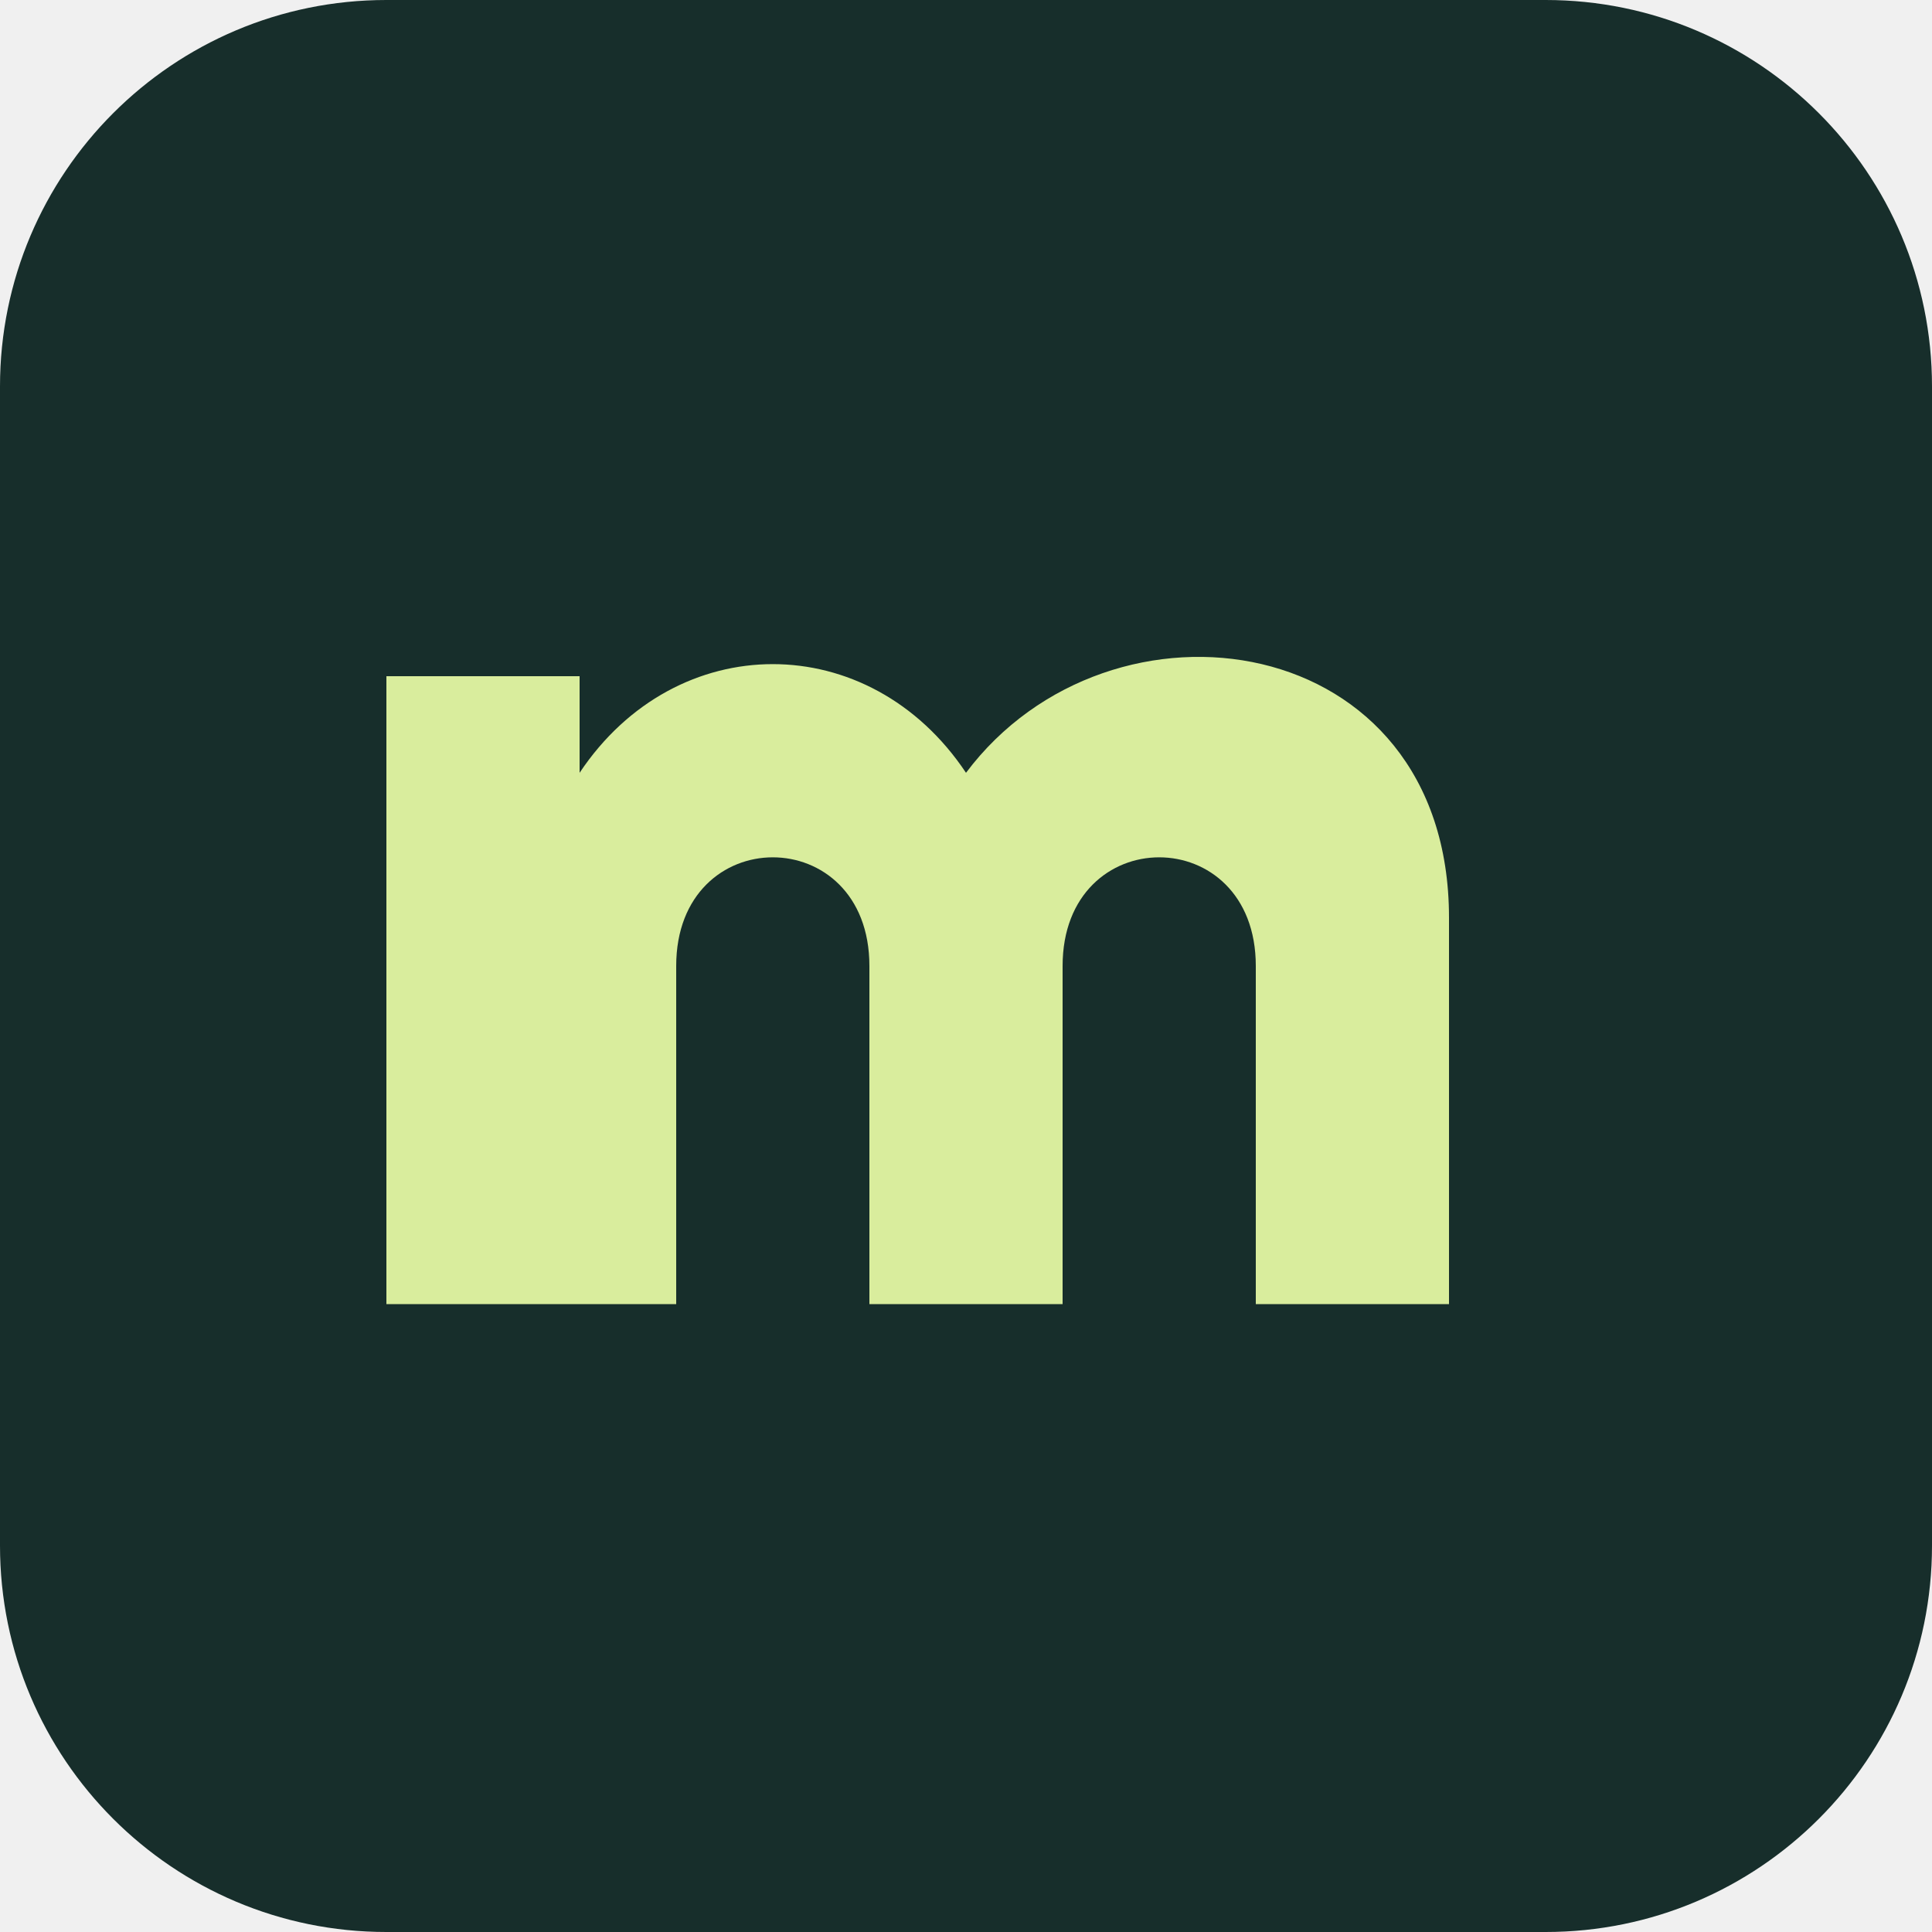
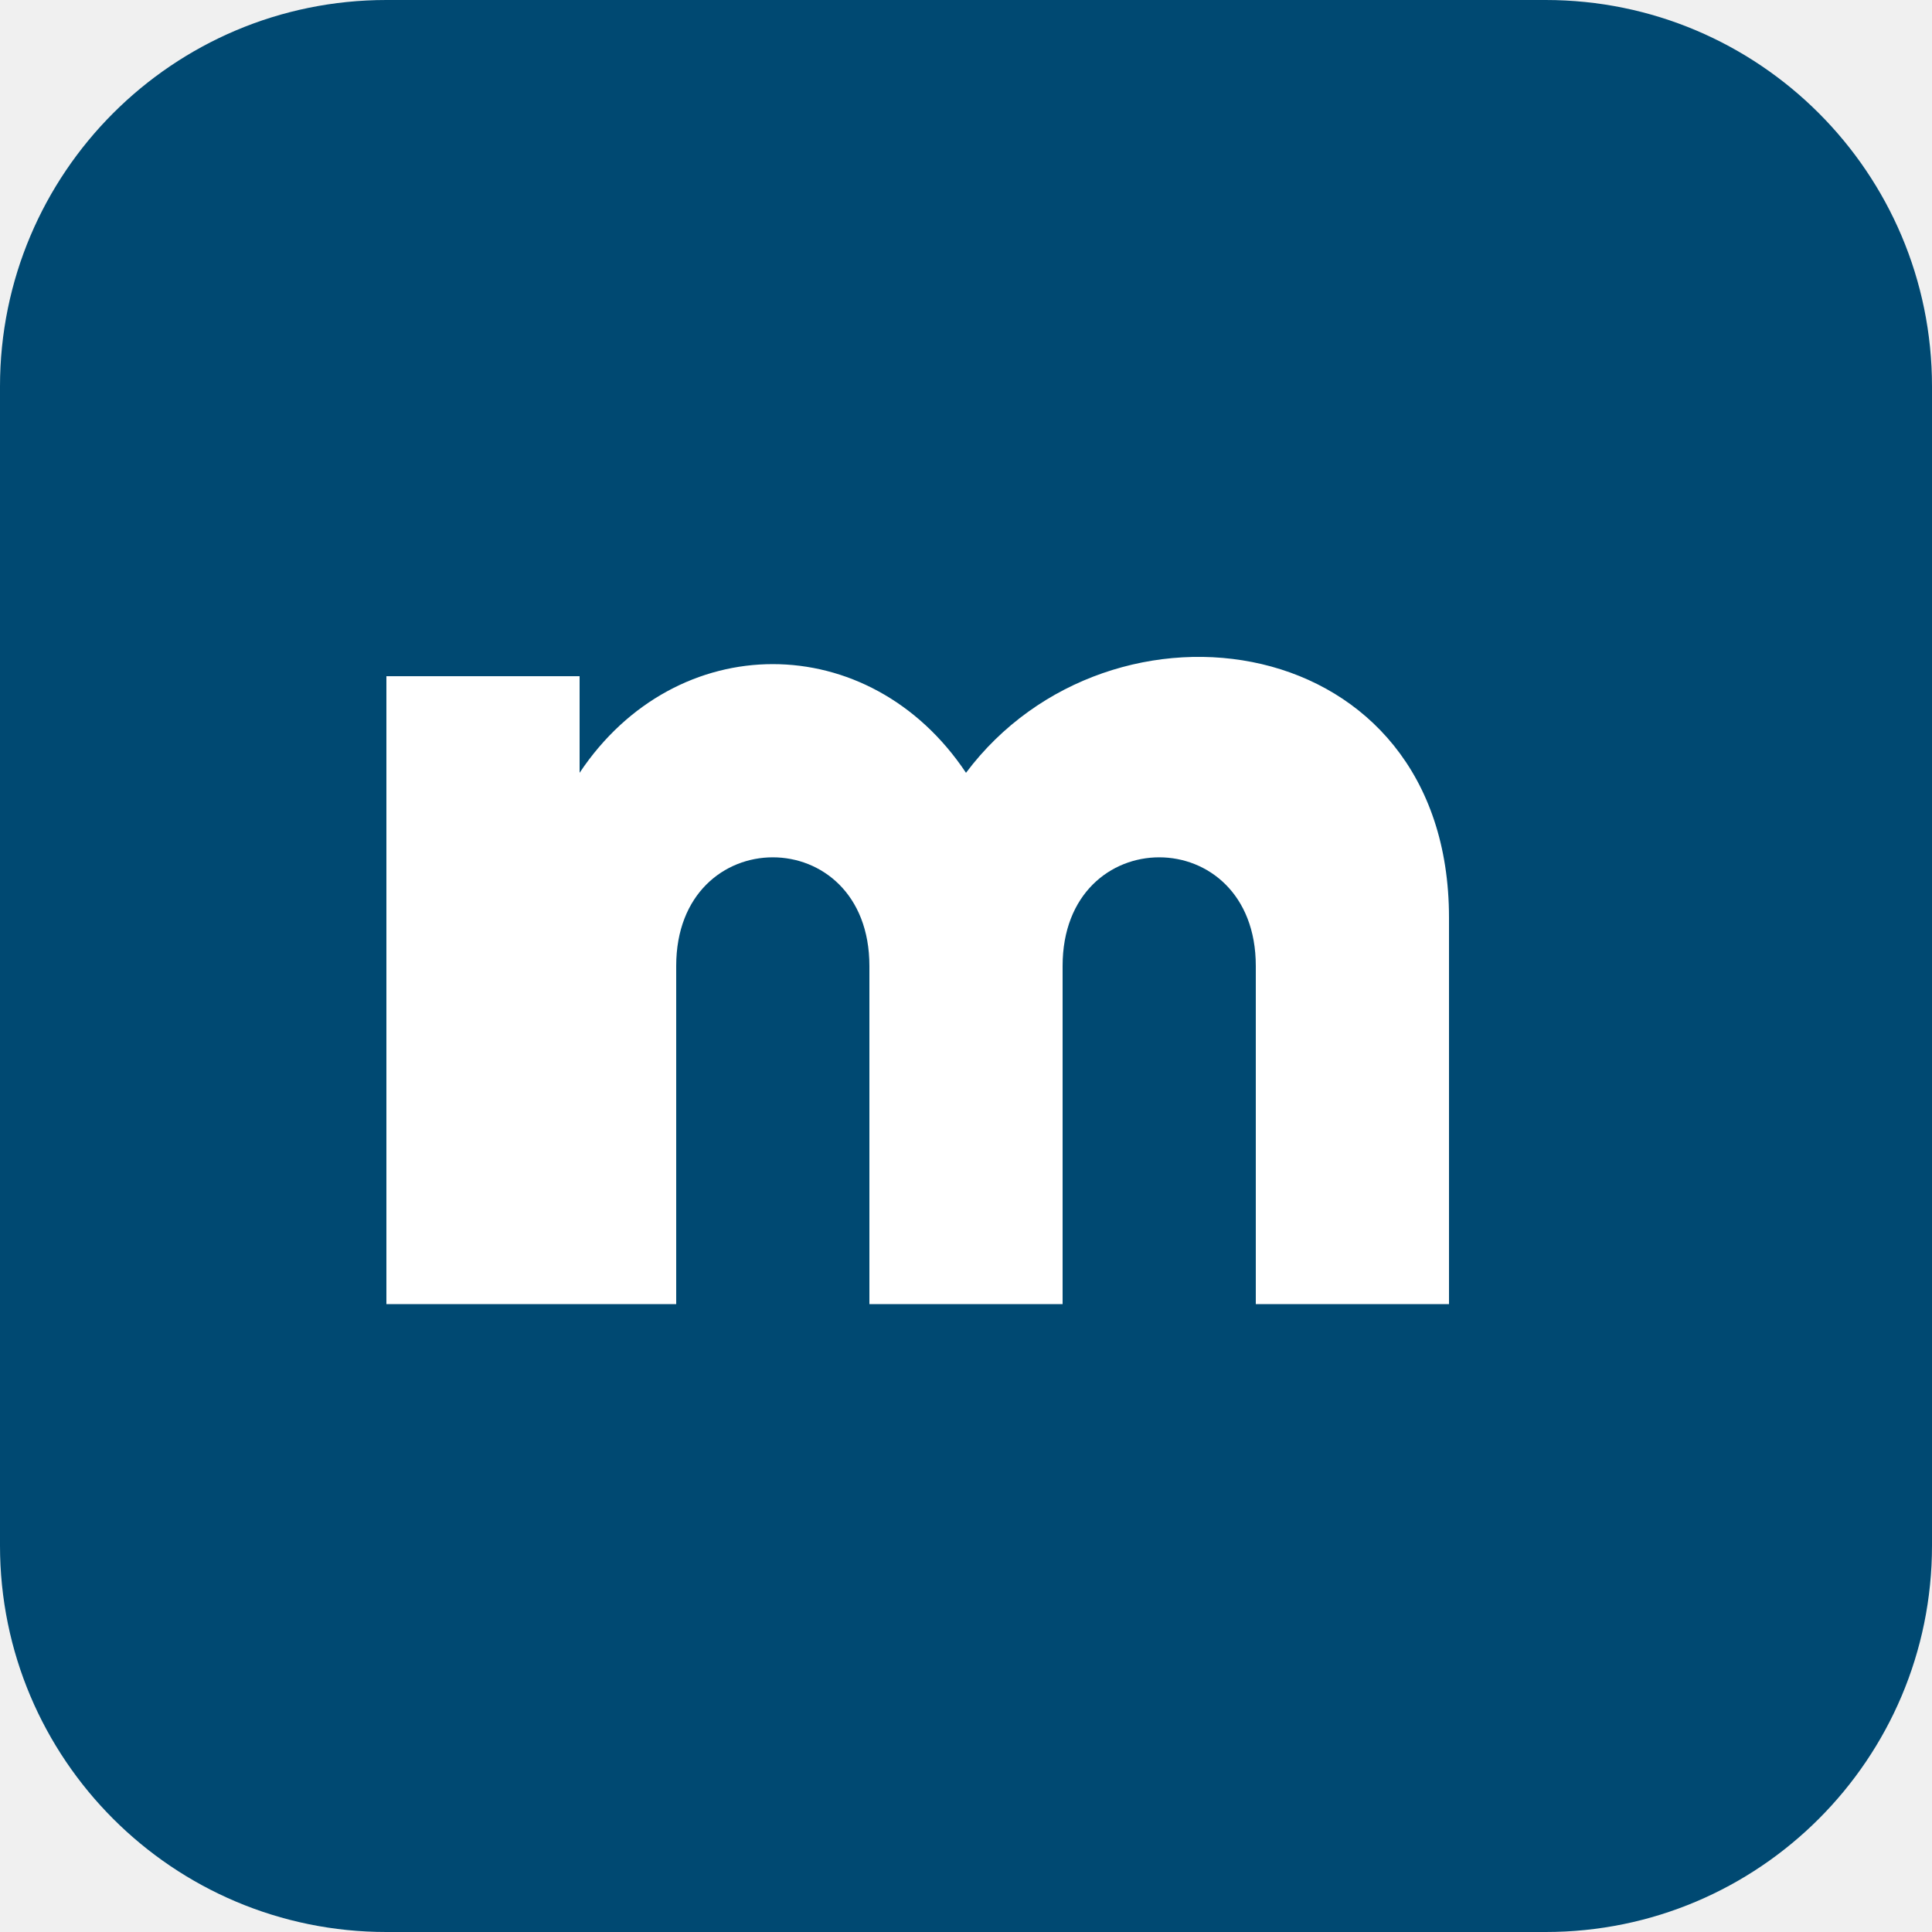
<svg xmlns="http://www.w3.org/2000/svg" width="40" height="40" viewBox="0 0 40 40">
-   <rect width="40" height="40" rx="8" fill="#172e2b" />
-   <path d="M8 27V14h4v2c2-3 6-3 8 0 3-4 10-3 10 3v8h-4v-7c0-3-4-3-4 0v7h-4v-7c0-3-4-3-4 0v7z" fill="#d9ed9d" />
+   <rect width="40" height="40" rx="8" fill="#004972" />
+   <path d="M8 27V14h4v2c2-3 6-3 8 0 3-4 10-3 10 3v8h-4v-7c0-3-4-3-4 0v7h-4v-7c0-3-4-3-4 0v7z" fill="#FFFFFF" />
</svg>
